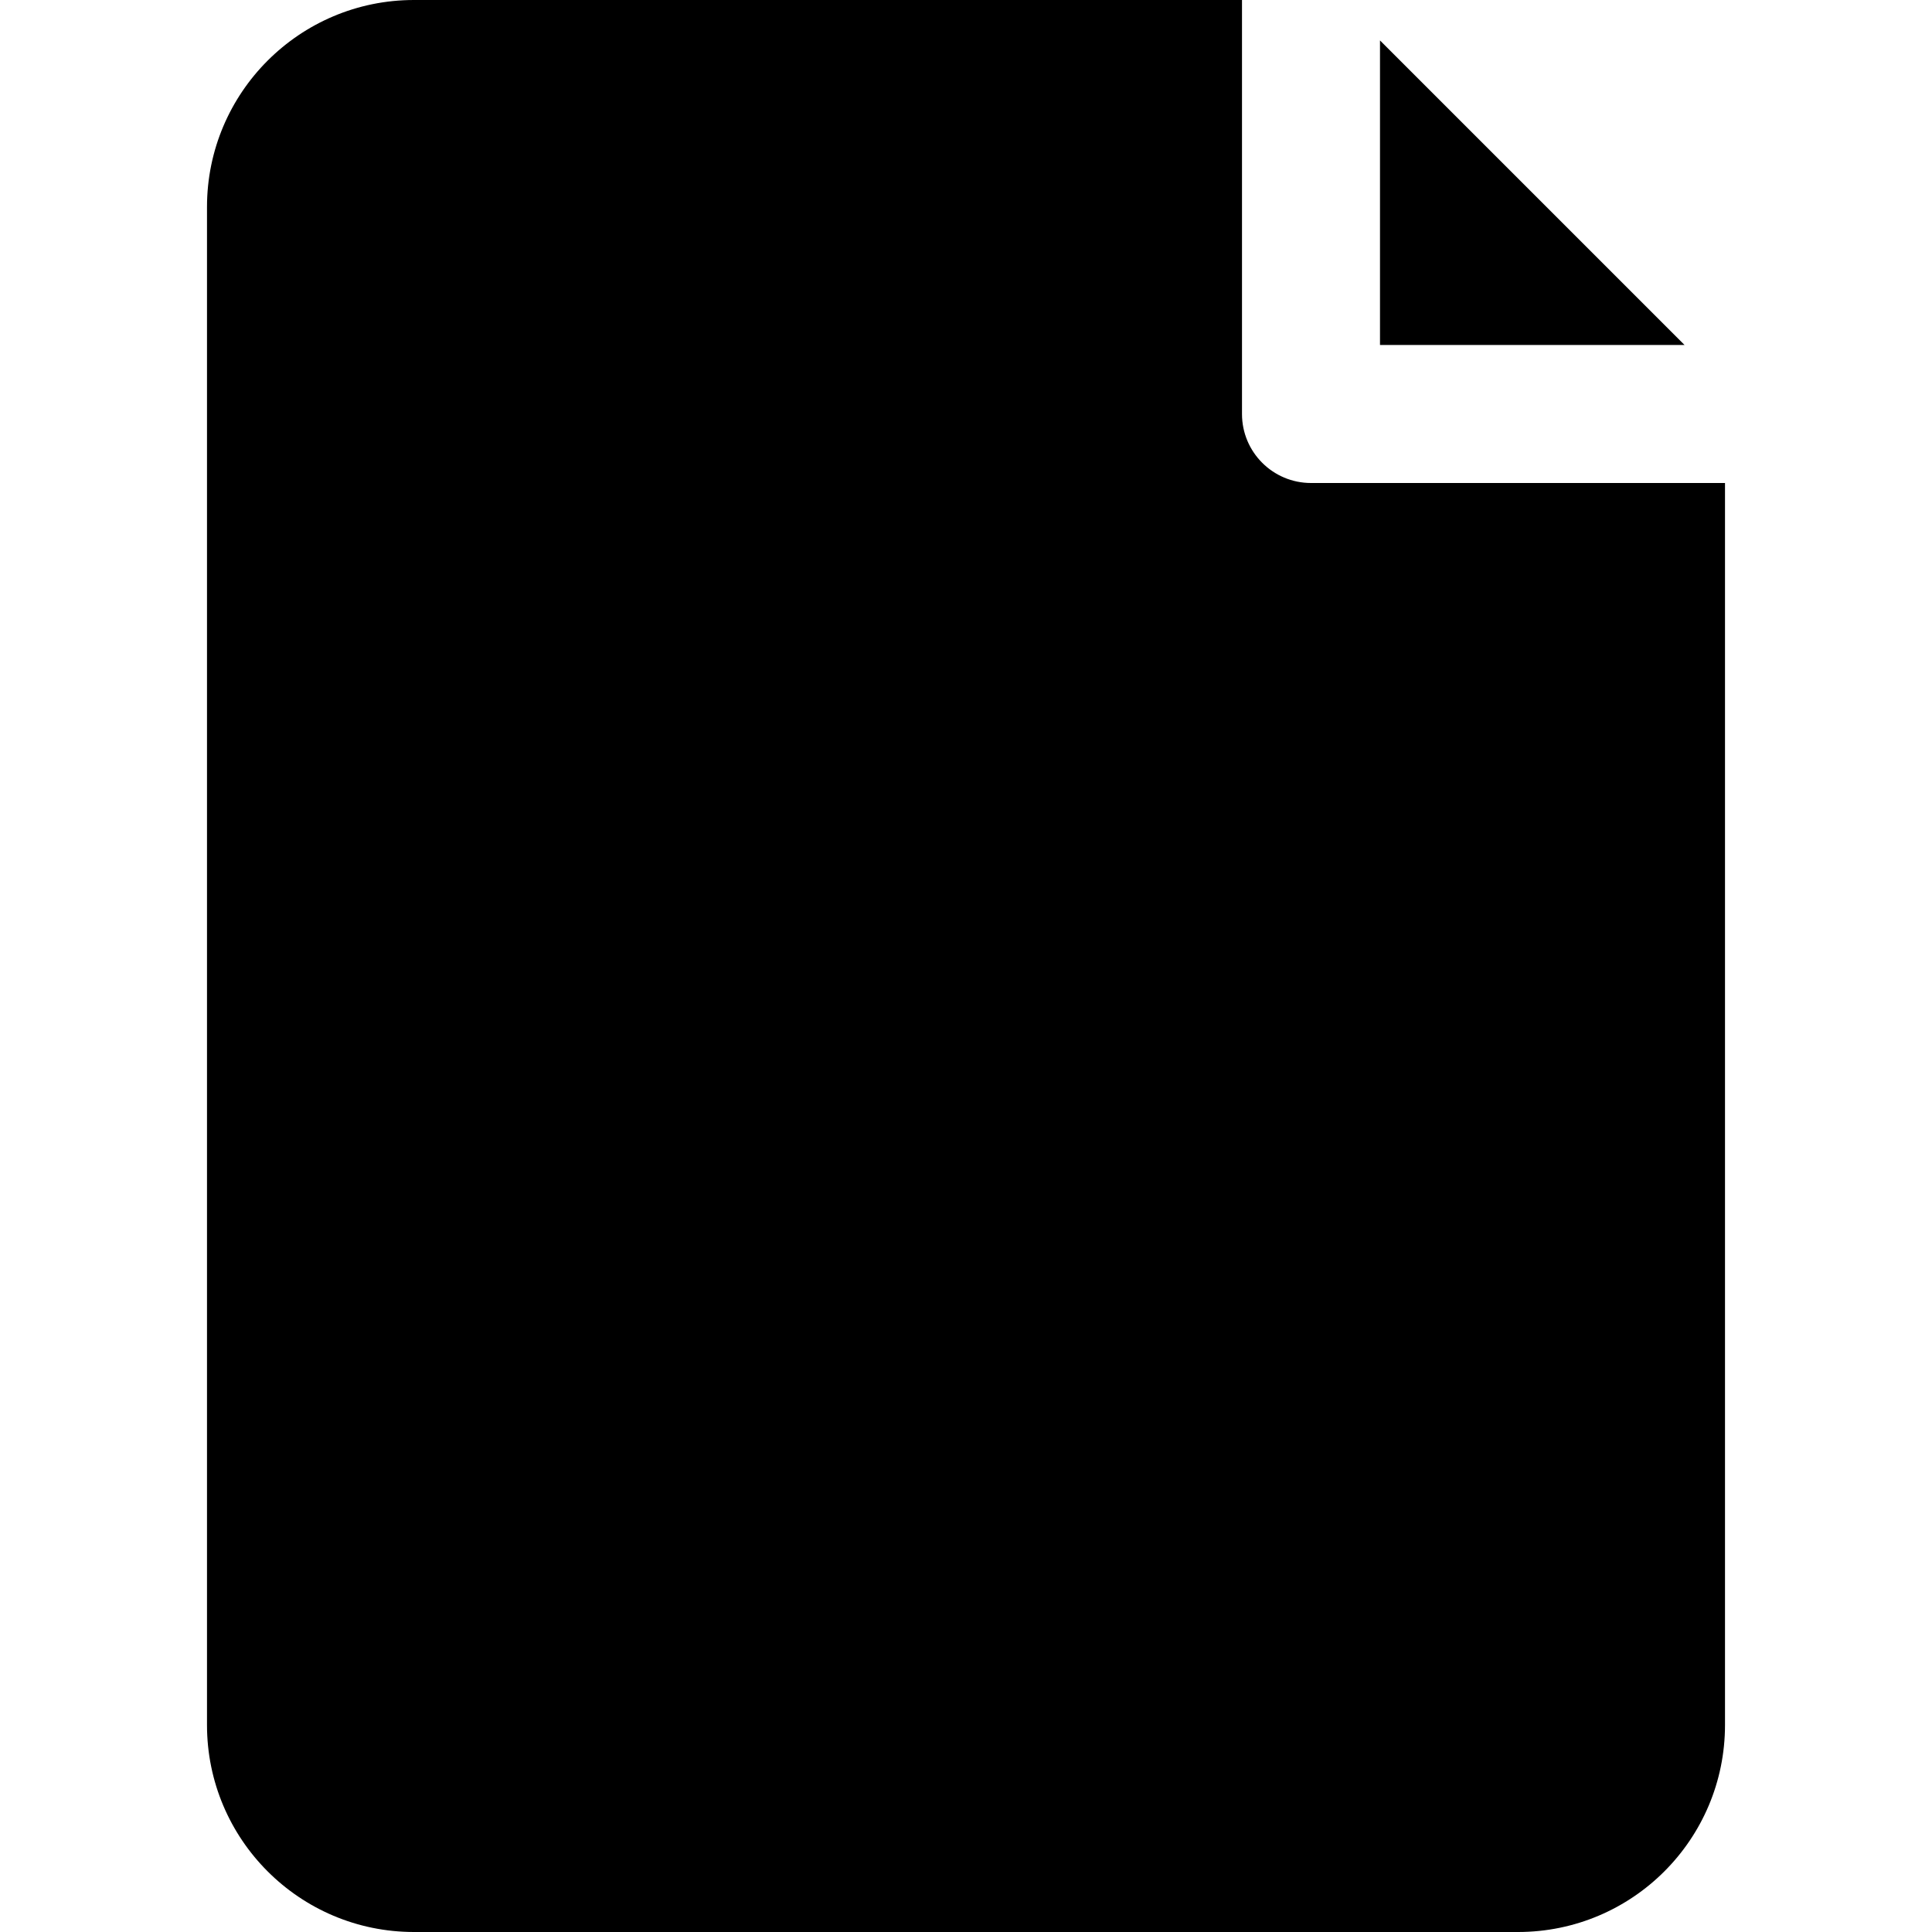
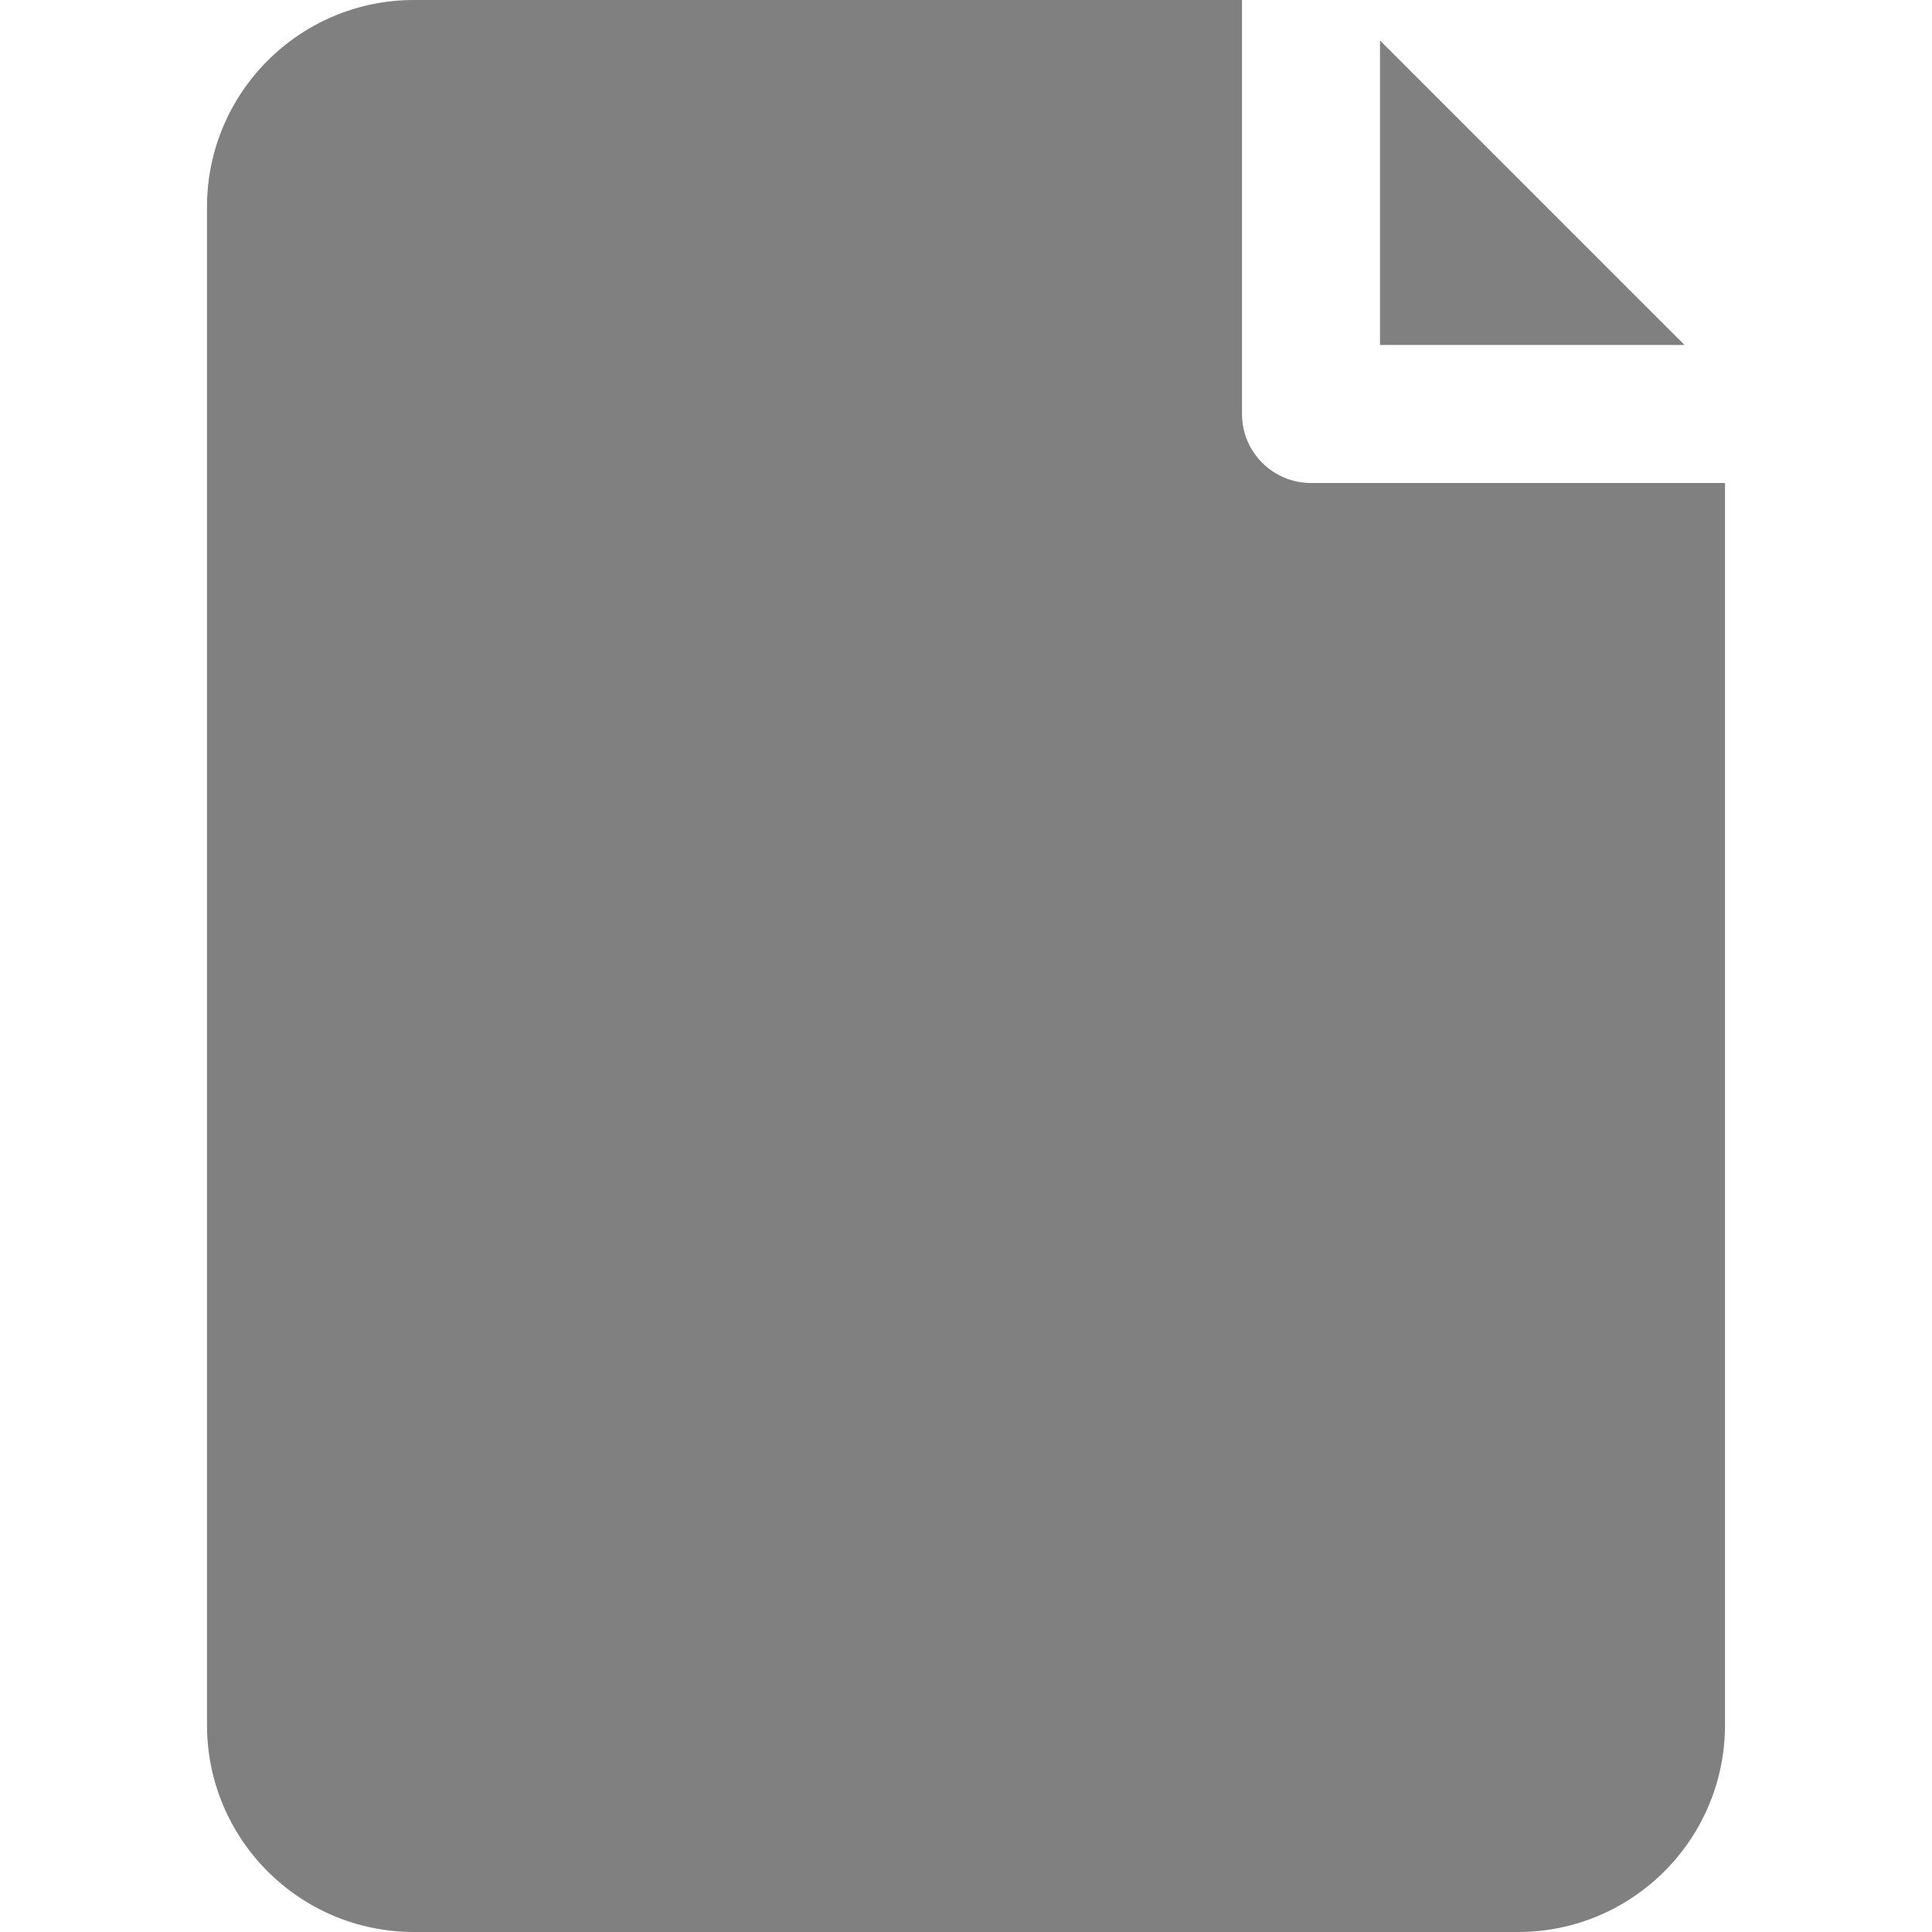
- <svg xmlns="http://www.w3.org/2000/svg" version="1.1" id="Capa_1" x="0px" y="0px" viewBox="0 0 477.867 477.867" style="enable-background:new 0 0 477.867 477.867;" xml:space="preserve">
+ <svg xmlns="http://www.w3.org/2000/svg" fill="#808080" version="1.1" id="Capa_1" x="0px" y="0px" viewBox="0 0 477.867 477.867" style="enable-background:new 0 0 477.867 477.867;" xml:space="preserve">
  <g>
    <g>
      <path d="M324.267,119.467c-9.426,0-17.067-7.641-17.067-17.067V0H102.4C74.123,0,51.2,22.923,51.2,51.2v375.467    c0,28.277,22.923,51.2,51.2,51.2h273.067c28.277,0,51.2-22.923,51.2-51.2v-307.2H324.267z" />
    </g>
  </g>
  <g>
    <g>
      <polygon points="341.333,10.001 341.333,85.333 416.666,85.333   " />
    </g>
  </g>
  <g>
</g>
  <g>
</g>
  <g>
</g>
  <g>
</g>
  <g>
</g>
  <g>
</g>
  <g>
</g>
  <g>
</g>
  <g>
</g>
  <g>
</g>
  <g>
</g>
  <g>
</g>
  <g>
</g>
  <g>
</g>
  <g>
</g>
</svg>
